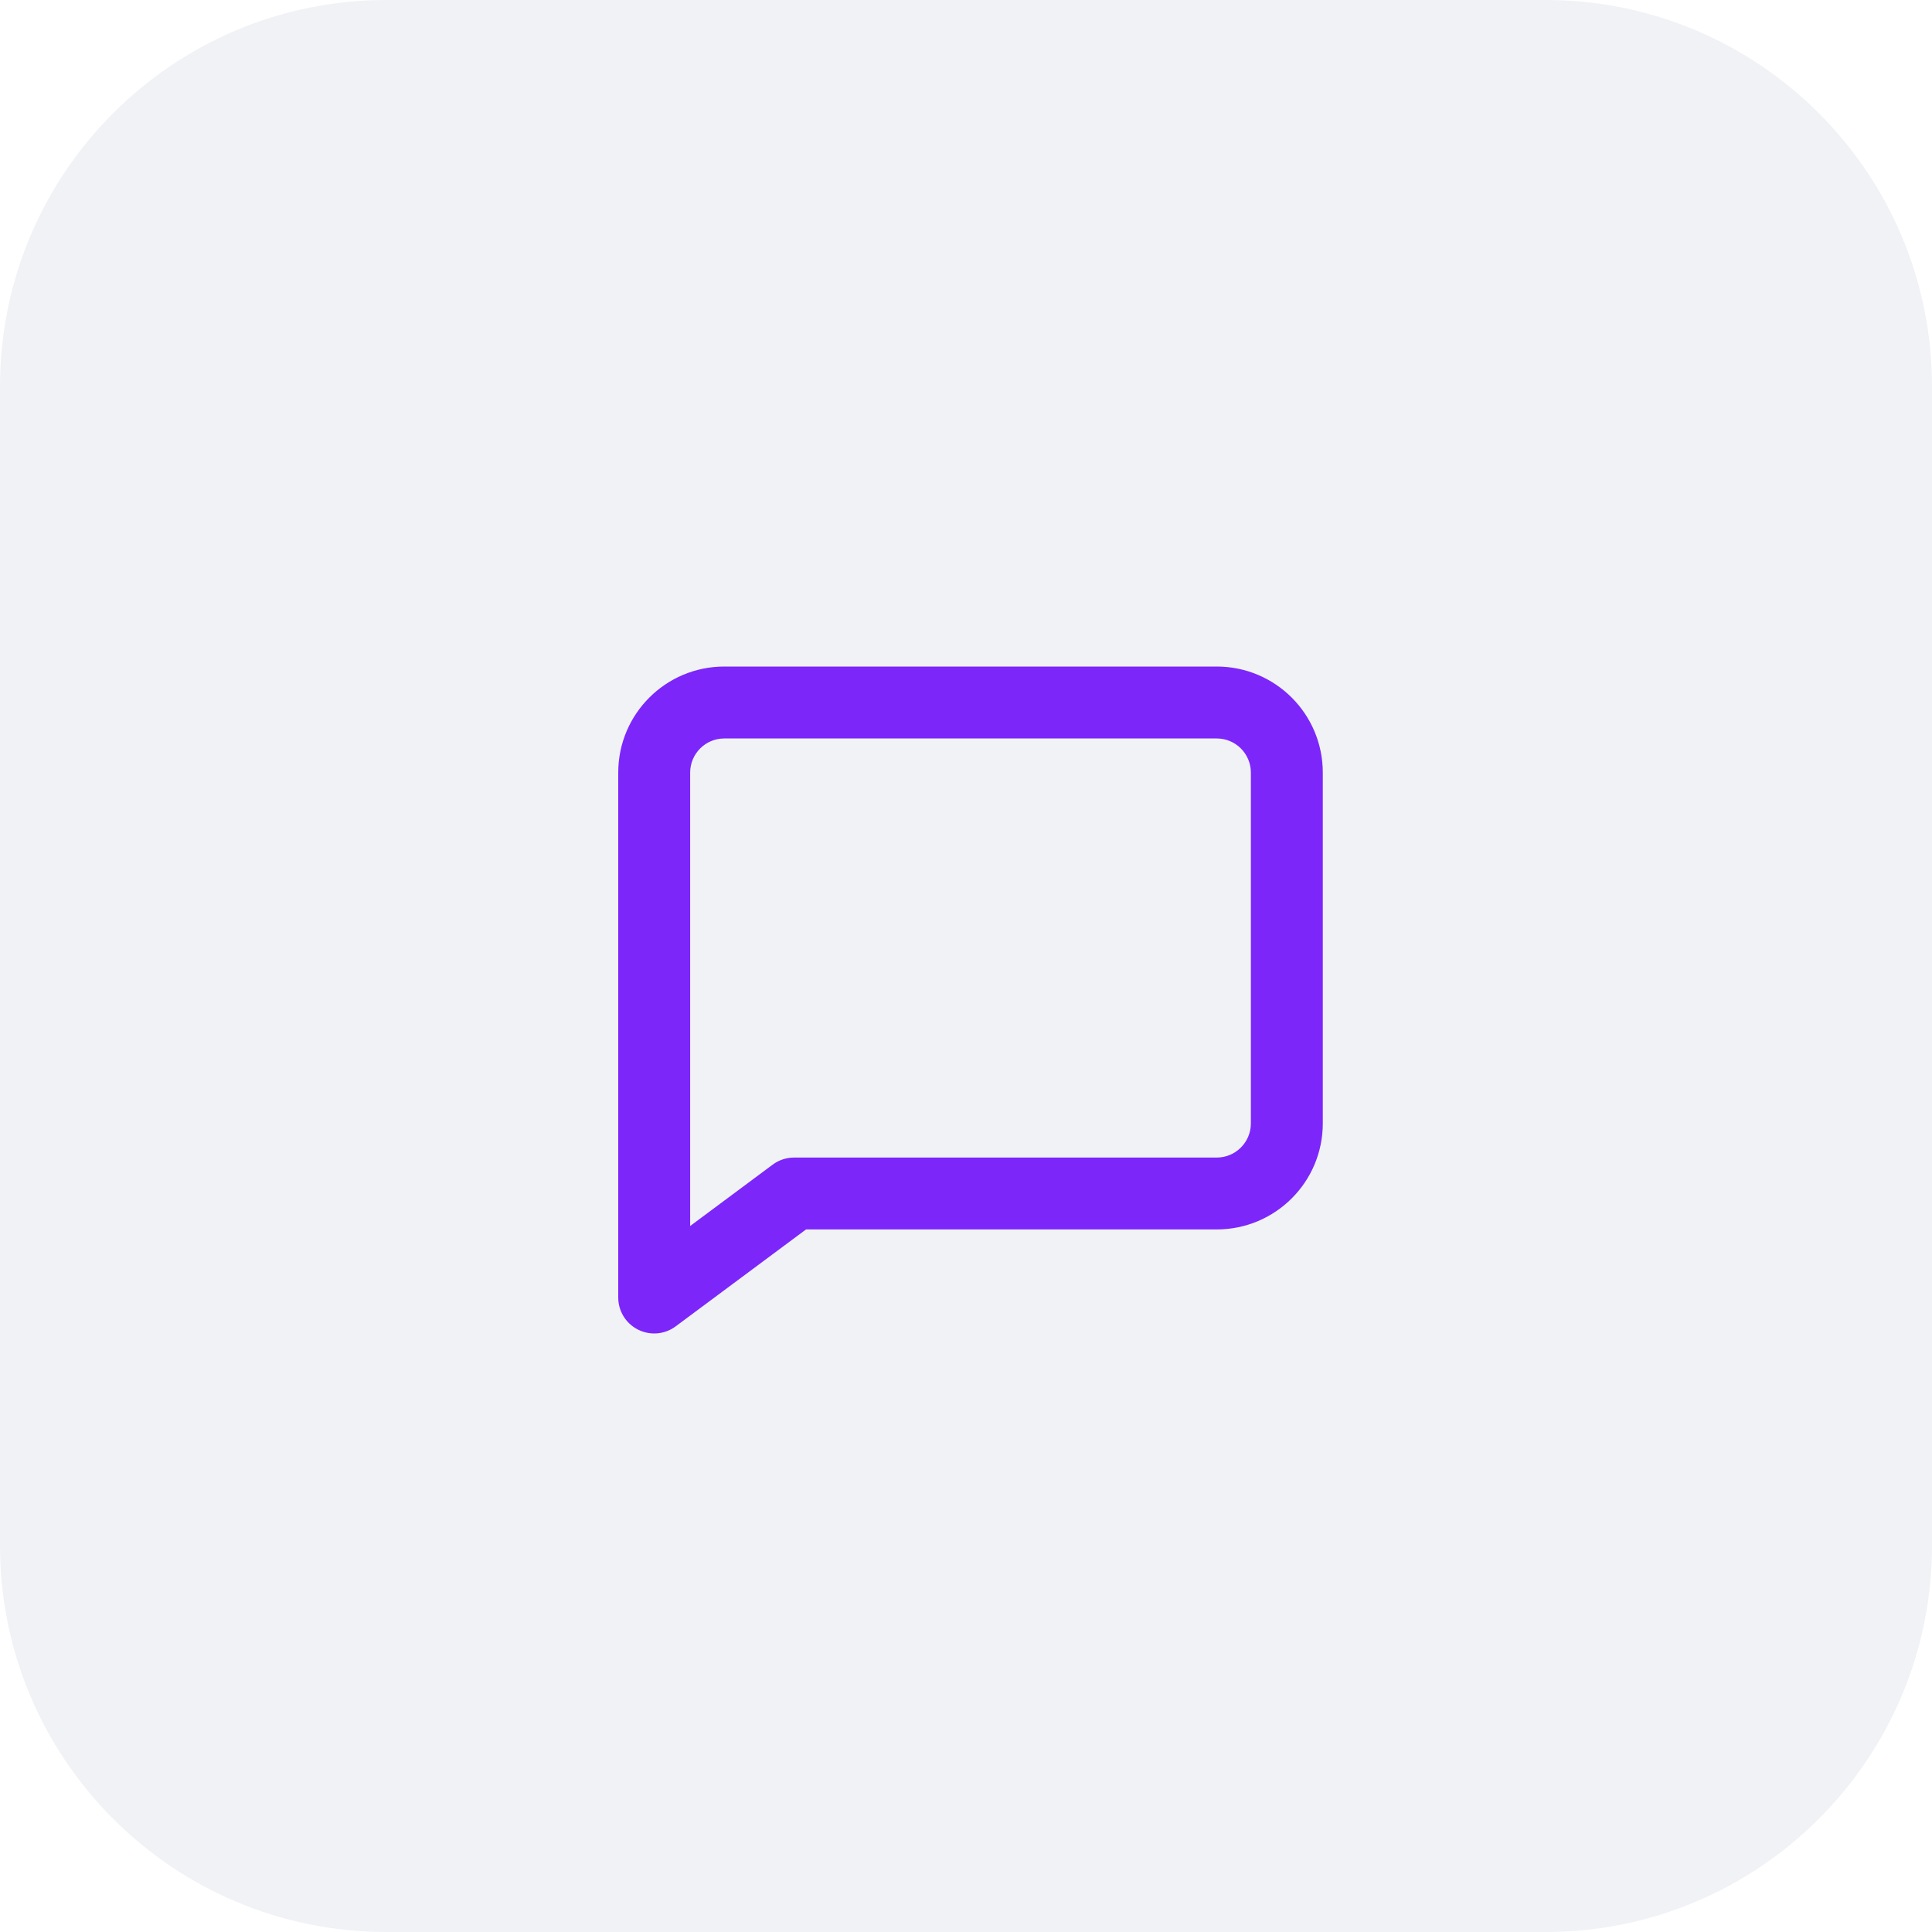
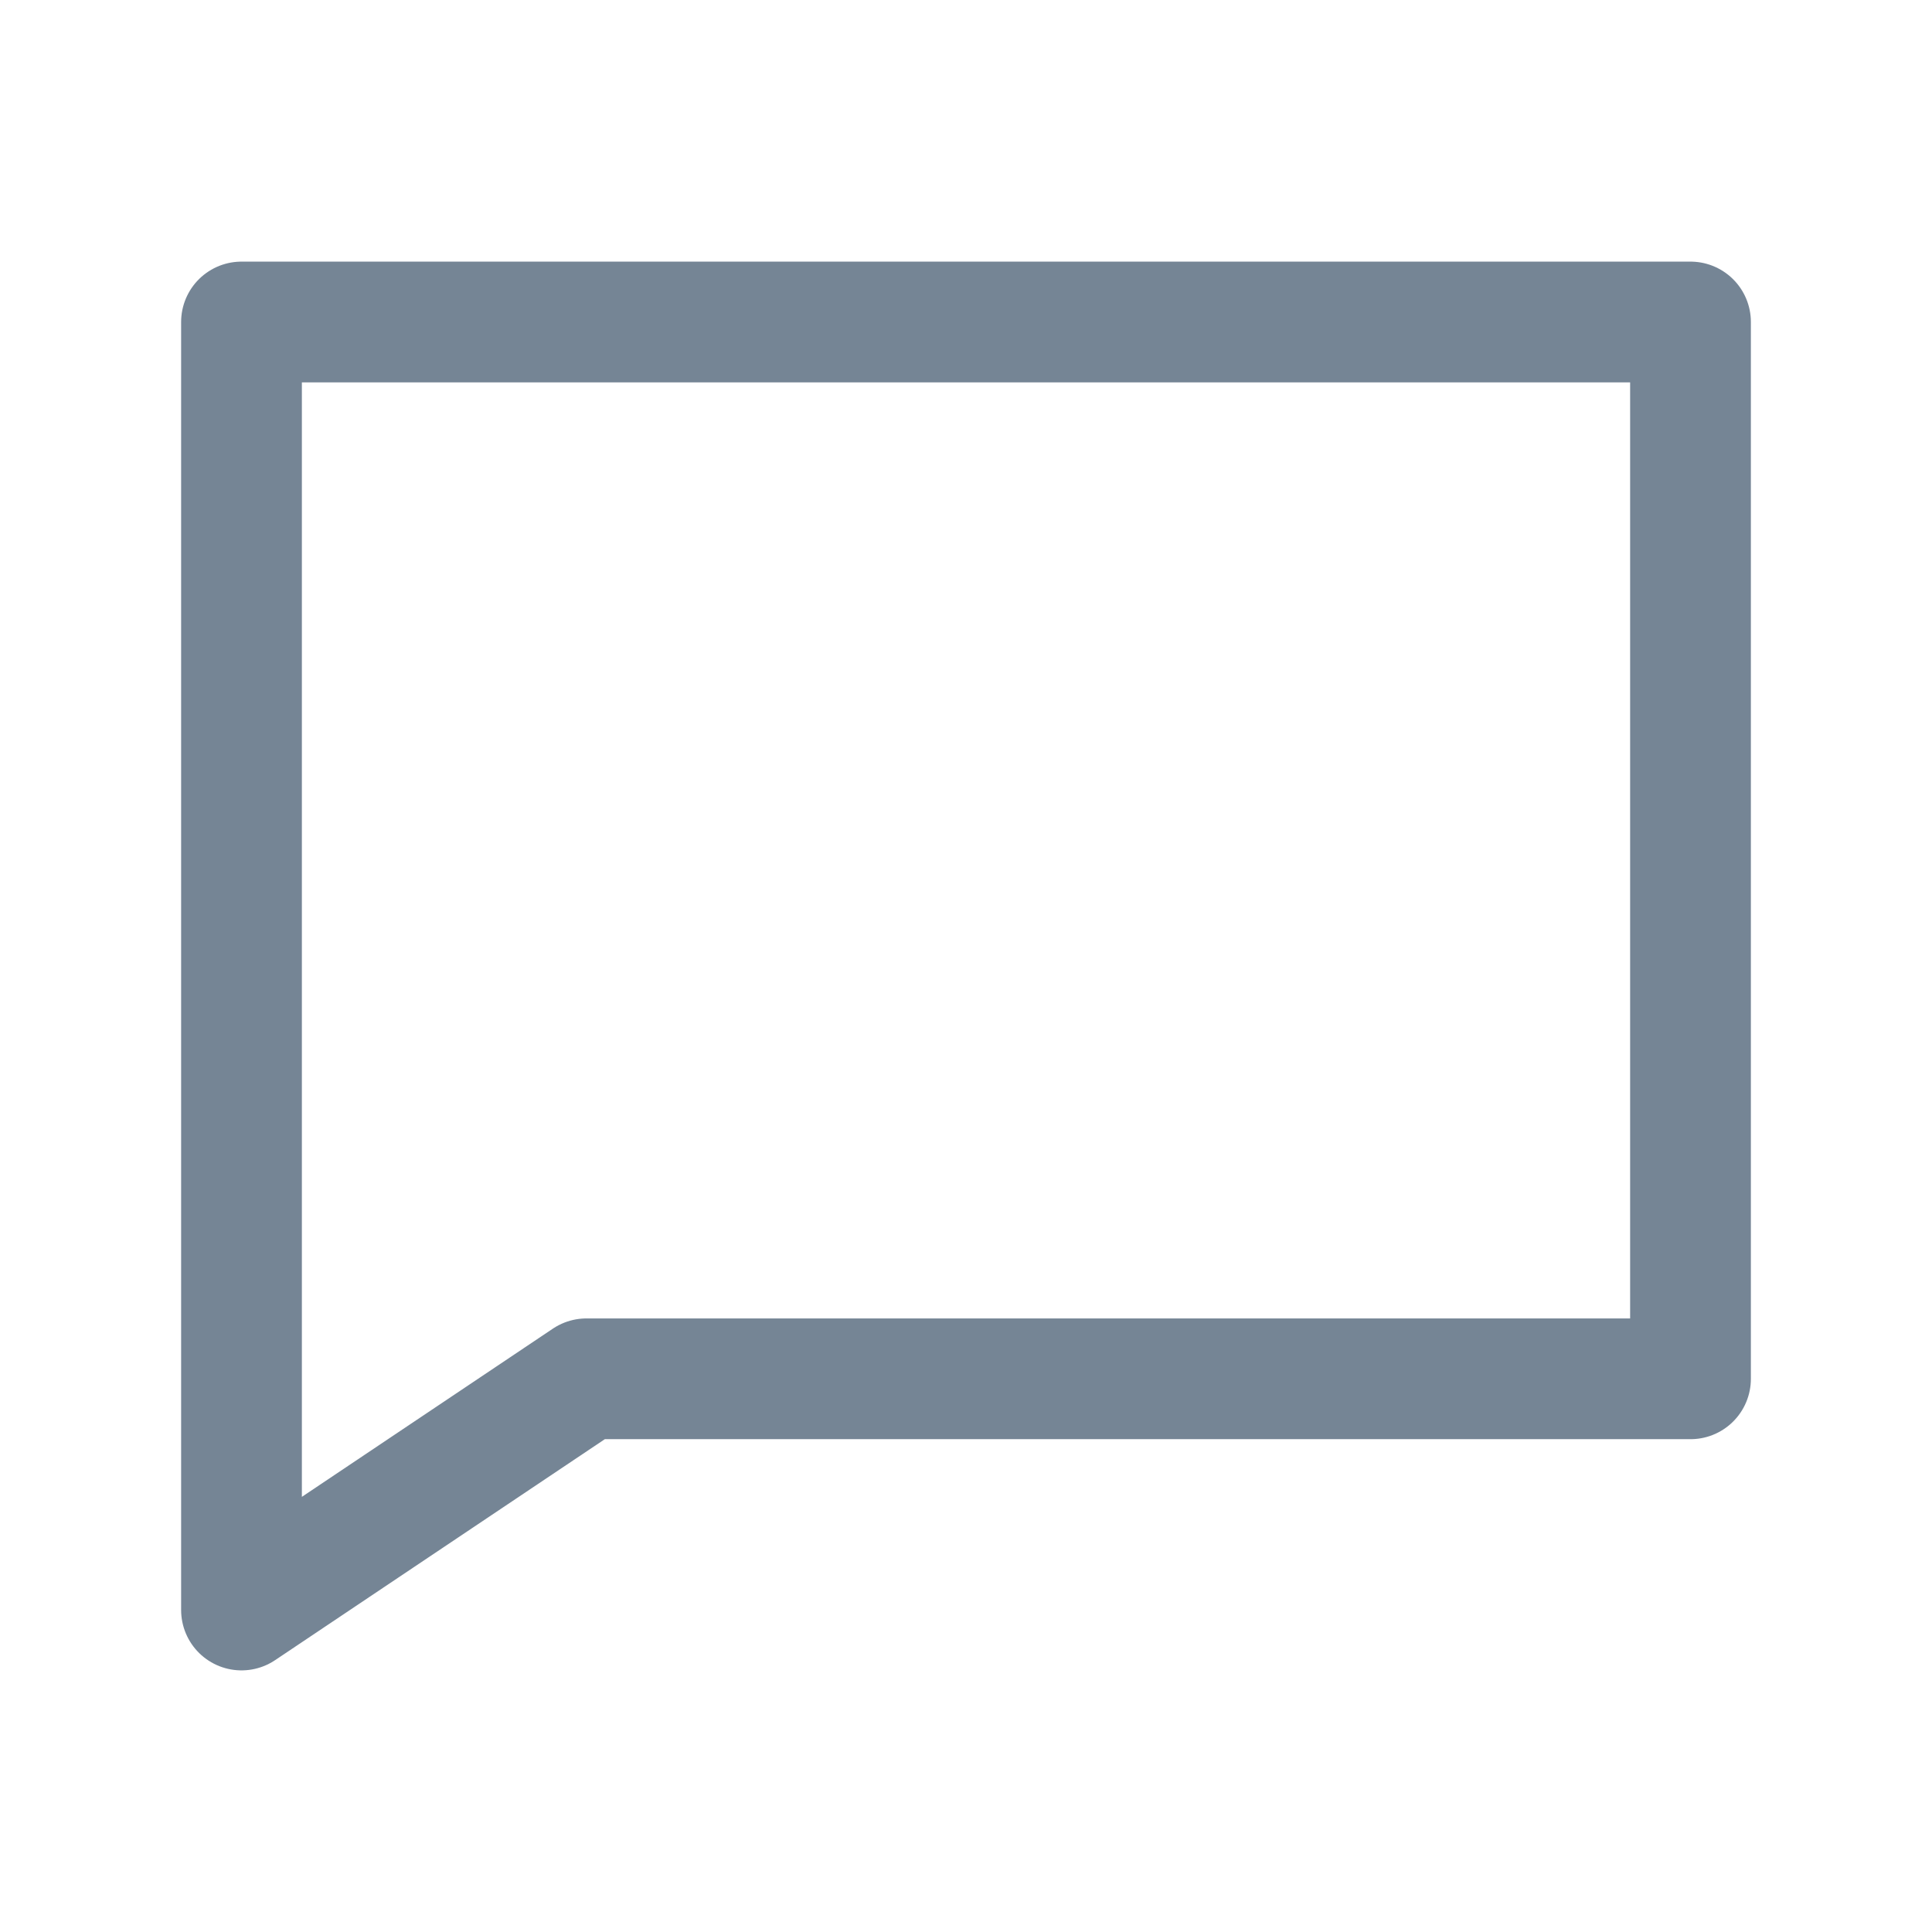
- <svg xmlns="http://www.w3.org/2000/svg" width="40" height="40" viewBox="0 0 40 40" fill="none">
-   <rect width="40" height="40" rx="8" fill="#F0F2F5" />
-   <path d="M13.929 27.381L13.929 27.381L16.655 25.354H25.191C26.349 25.354 27.287 24.416 27.287 23.259V15.996C27.287 14.838 26.349 13.9 25.191 13.9H14.996C13.838 13.9 12.9 14.838 12.9 15.996V26.864C12.9 27.107 13.037 27.33 13.255 27.439C13.473 27.549 13.733 27.526 13.929 27.381ZM14.189 25.582V15.996C14.189 15.55 14.55 15.189 14.996 15.189H25.191C25.637 15.189 25.998 15.55 25.998 15.996V23.259C25.998 23.704 25.637 24.066 25.191 24.066H16.442C16.303 24.066 16.168 24.11 16.057 24.193L16.057 24.193L14.189 25.582Z" fill="#7C26FA" stroke="#7C26FA" stroke-width="0.2" />
+ <svg xmlns="http://www.w3.org/2000/svg" width="18" height="18" viewBox="0 0 18 18" fill="none">
+   <g id="Group 1171276349">
+     <path id="Vector 875" d="M2.25 15V3.615V3H15.75V12.846H5.464L2.25 15Z" stroke="#758595" stroke-width="1.125" stroke-linejoin="round" />
+   </g>
</svg>
